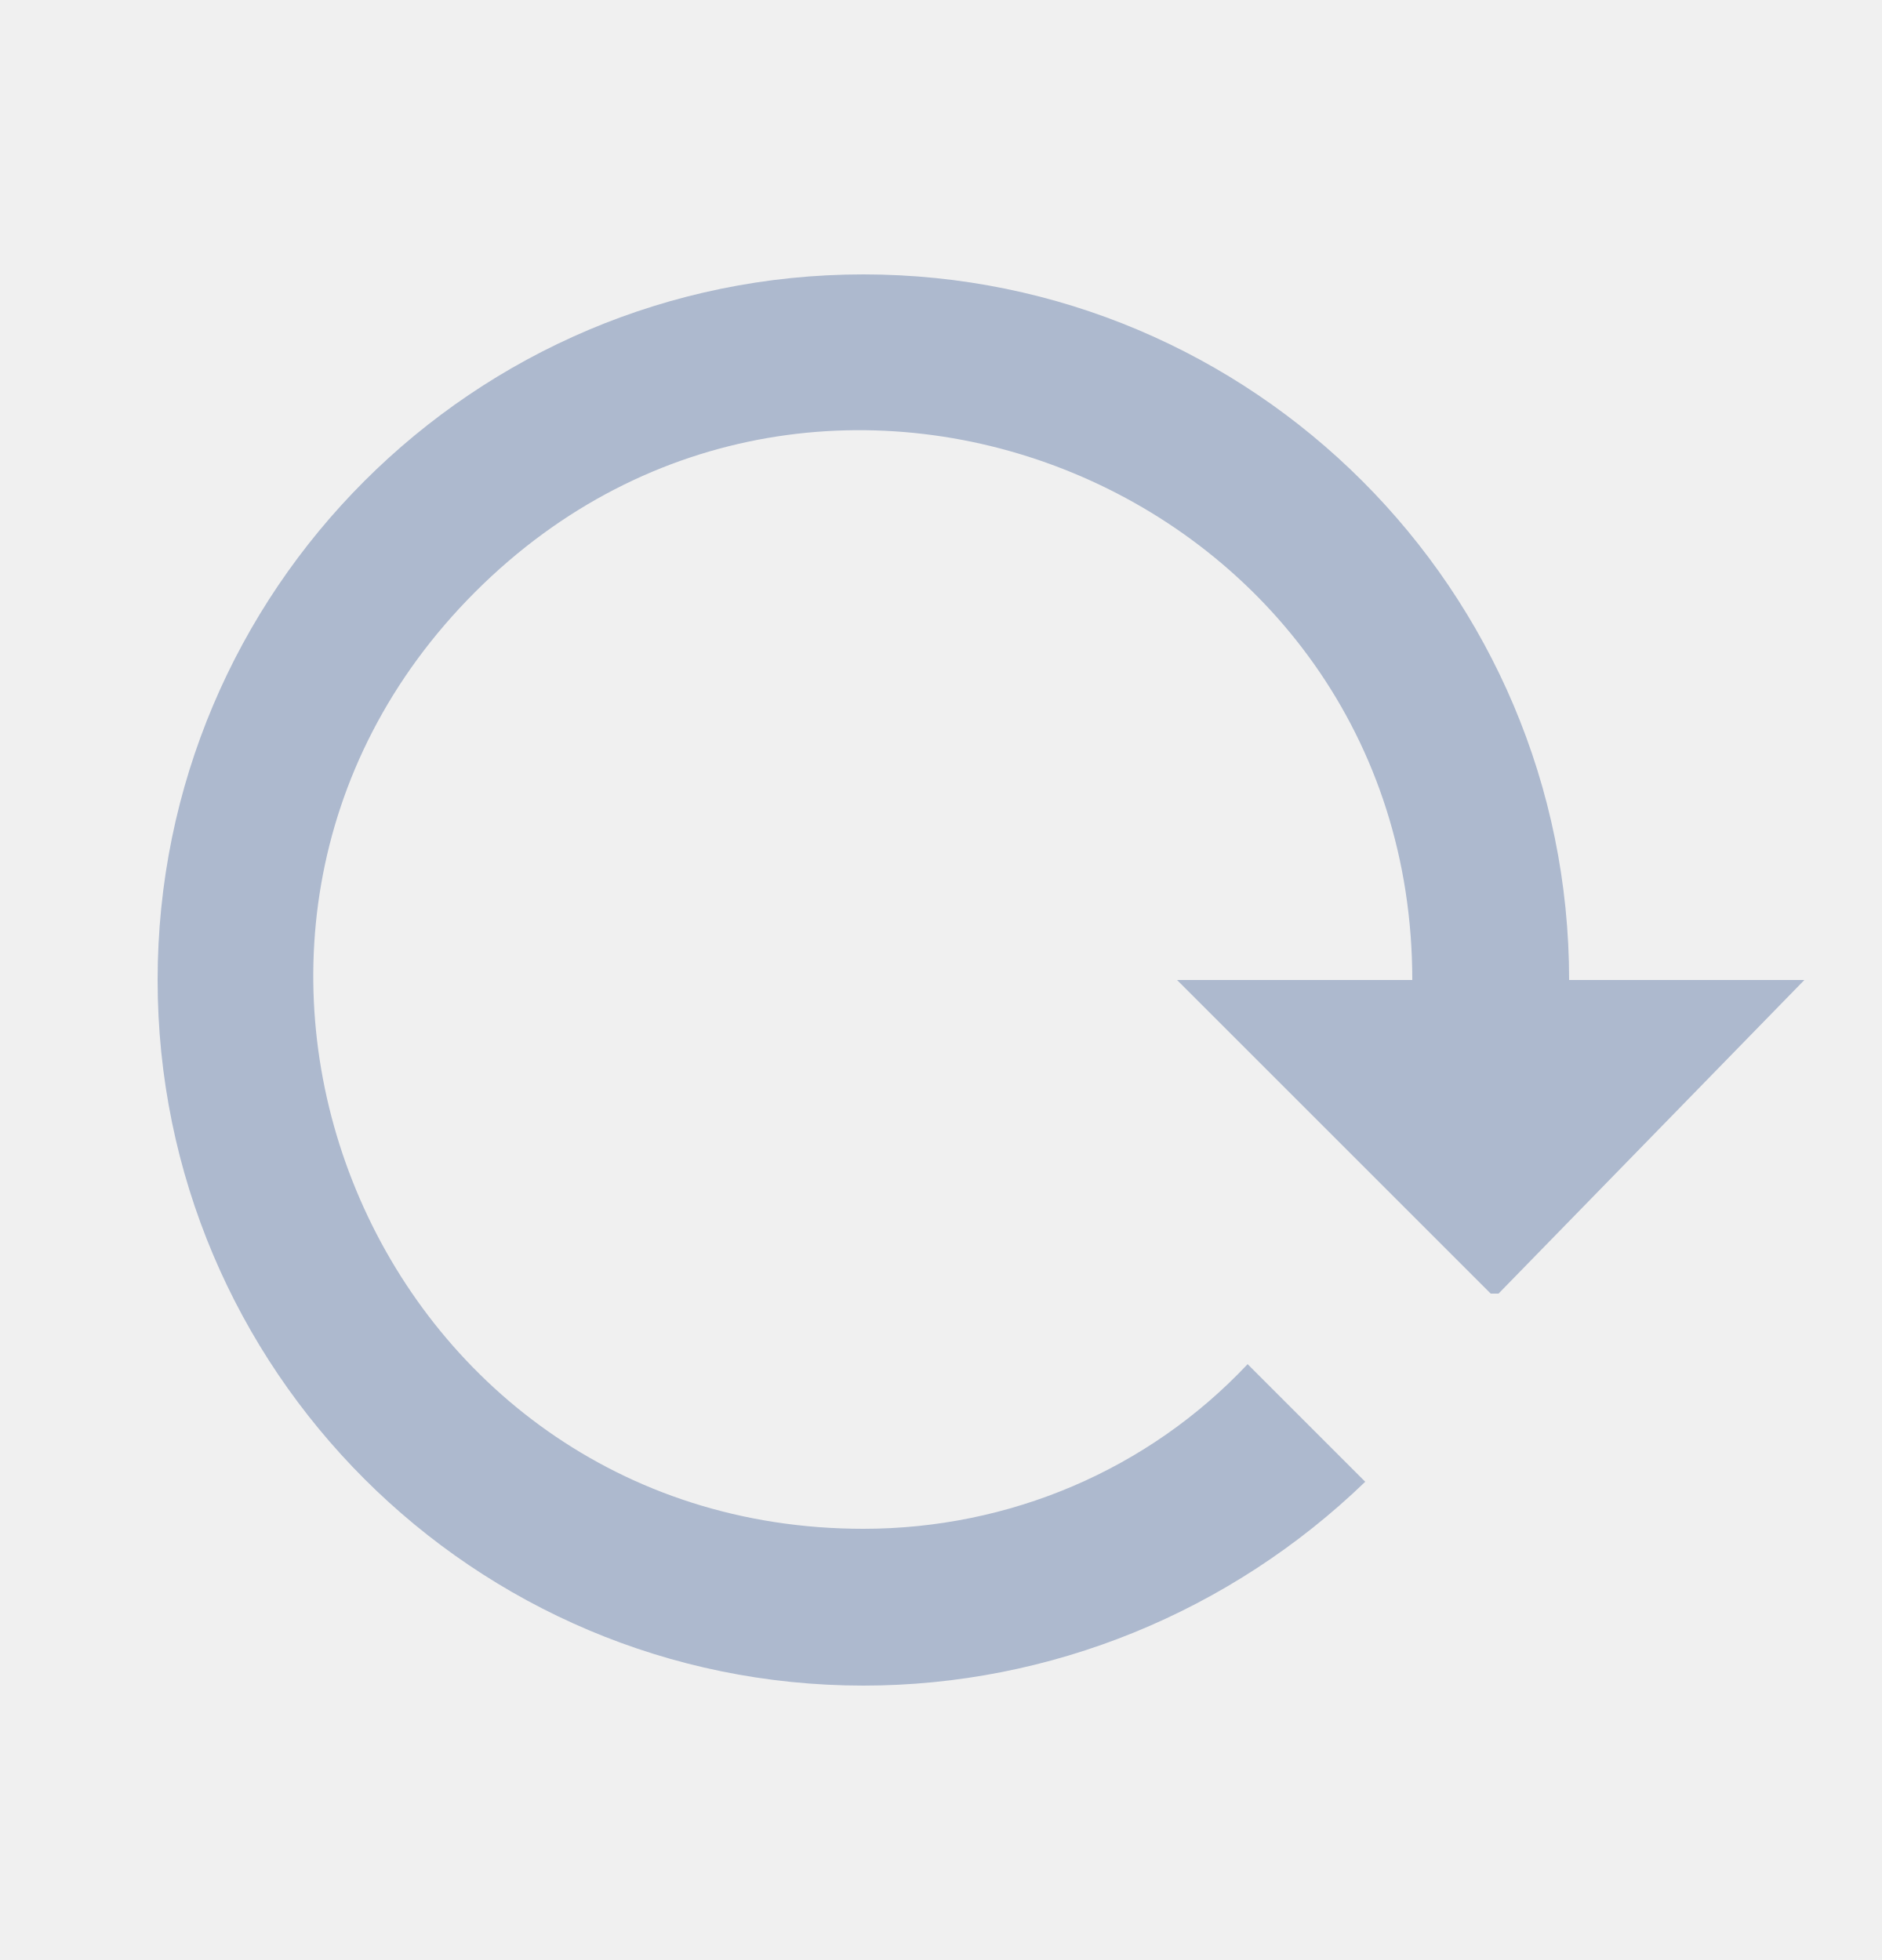
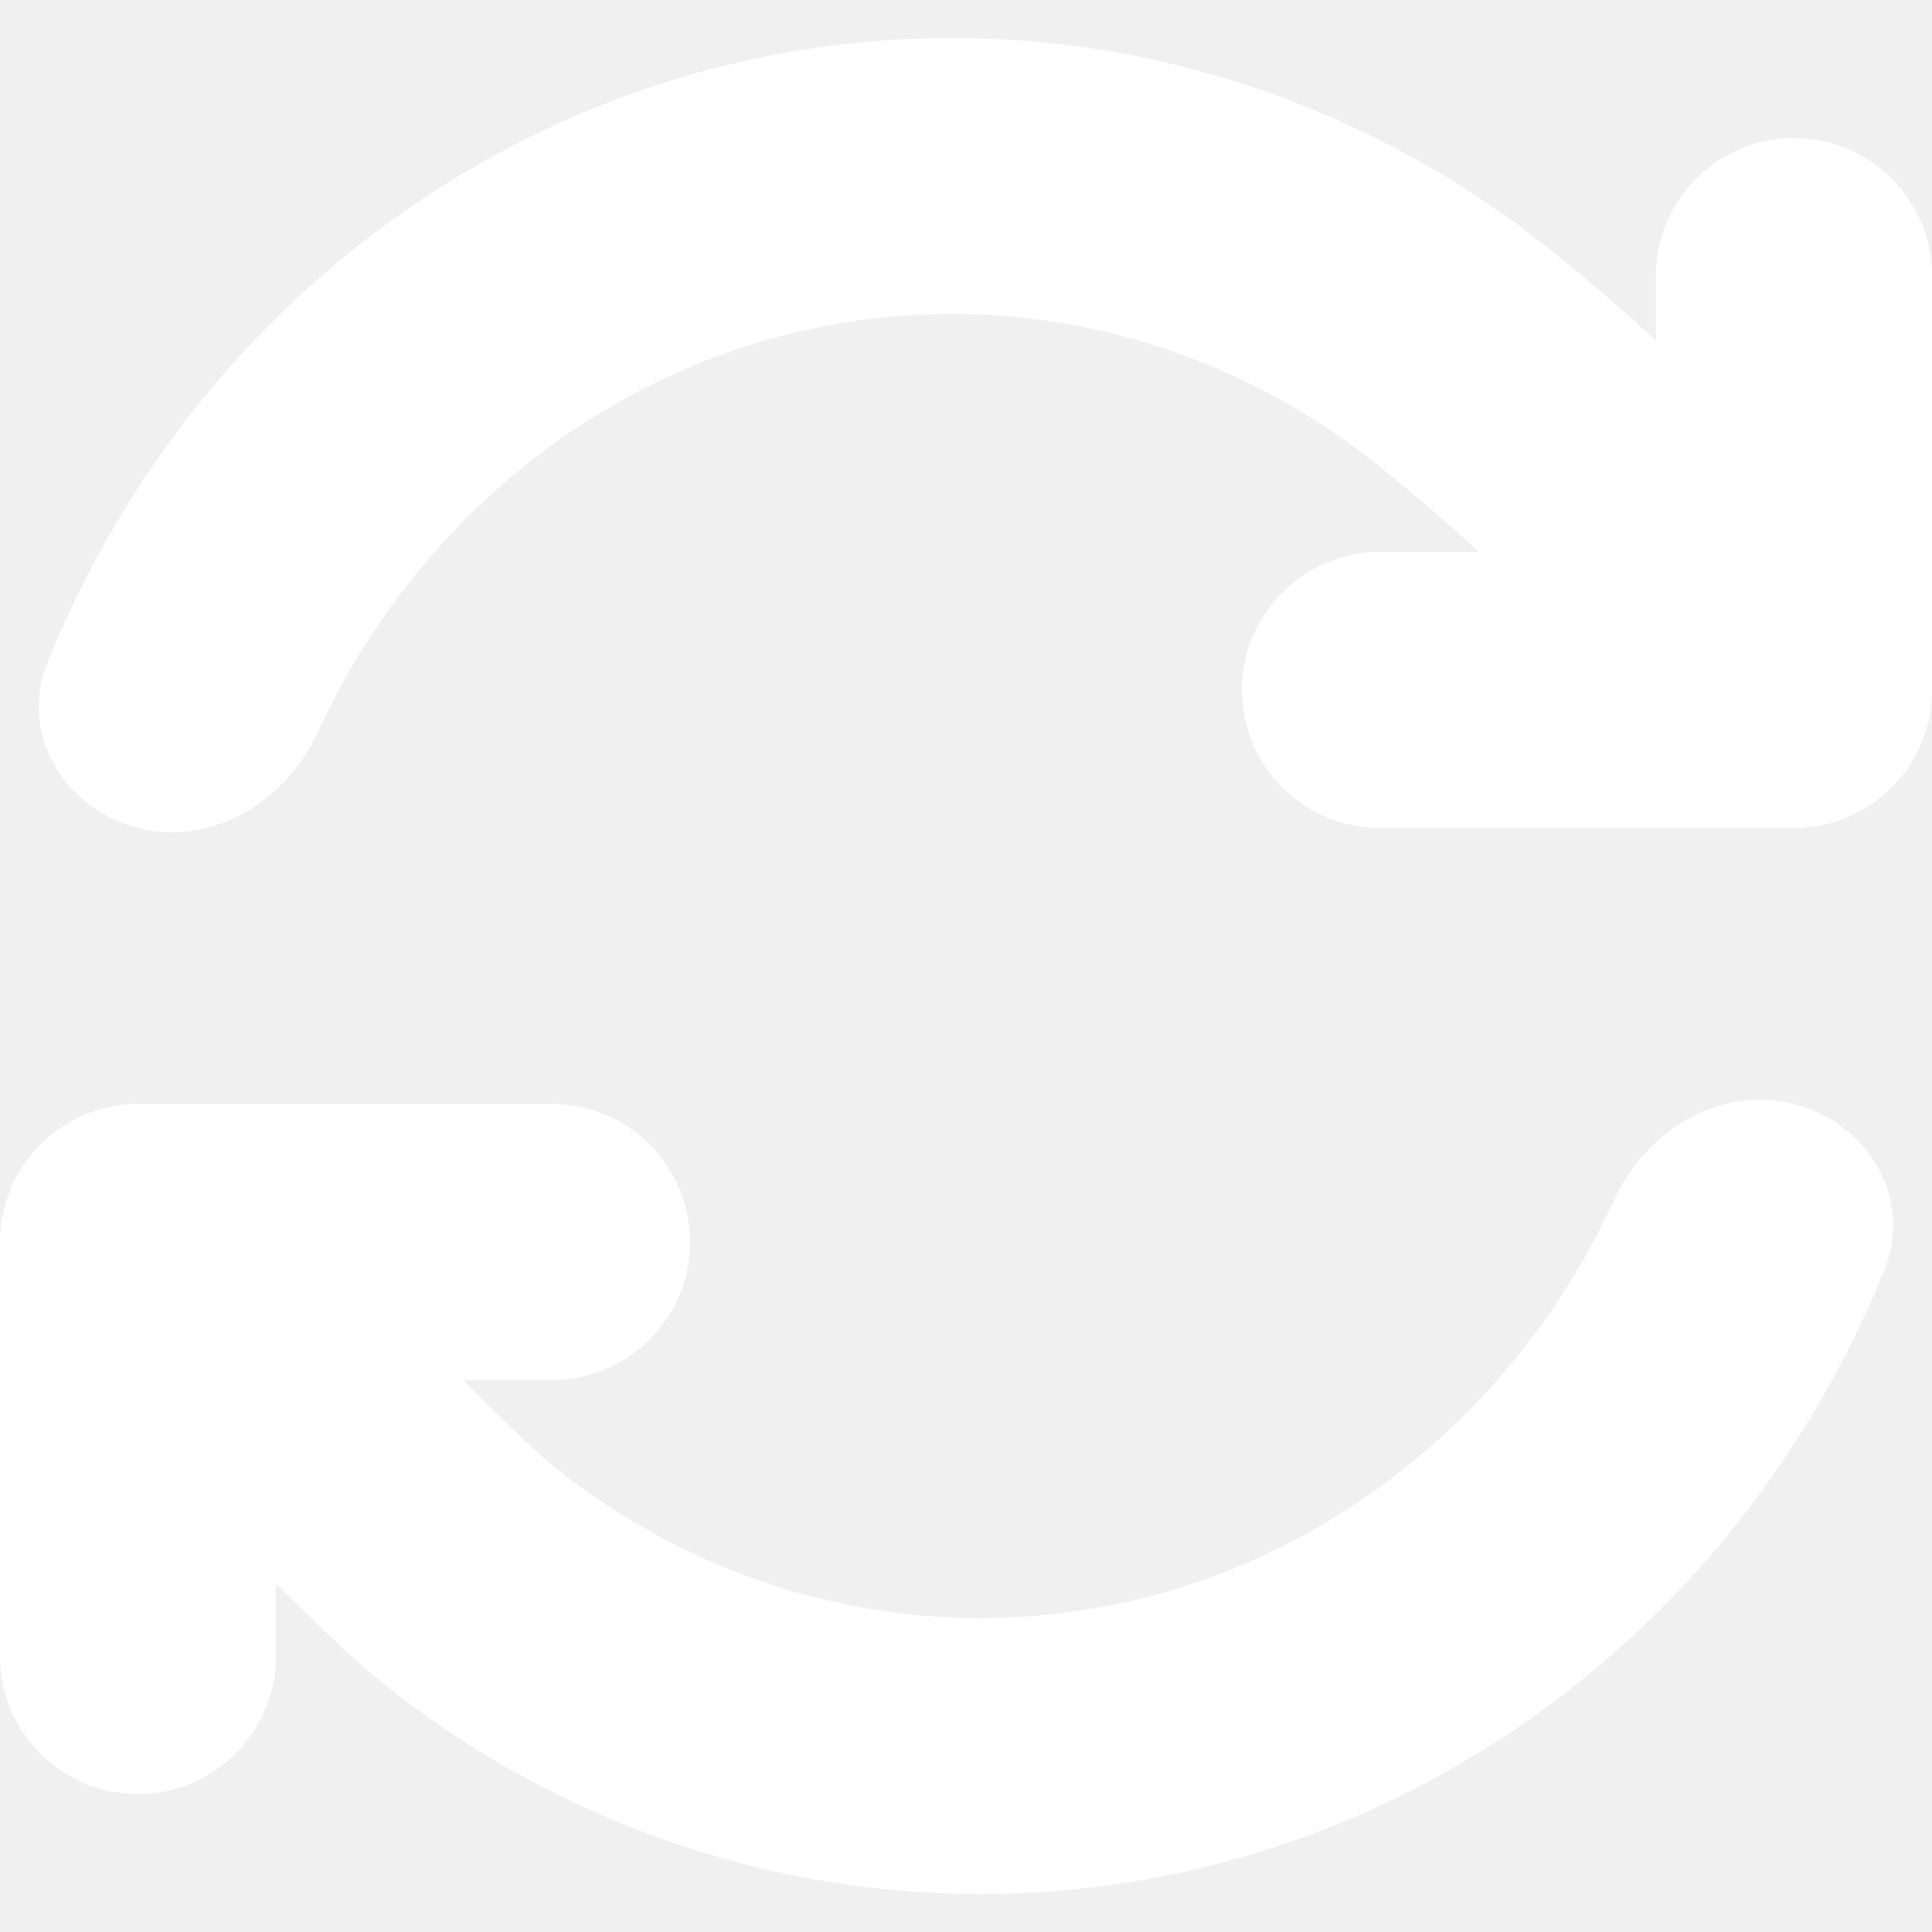
- <svg xmlns="http://www.w3.org/2000/svg" width="24" height="25" viewBox="0 0 24 25" fill="none">
-   <path d="M2.01 12.5C2.01 17.47 6.04 21.5 11.01 21.5C13.4 21.5 15.69 20.56 17.41 18.9L15.91 17.4C14.64 18.75 12.87 19.5 11.01 19.5C4.77 19.5 1.65 11.96 6.06 7.55C10.47 3.14 18.01 6.27 18.01 12.5H15.01L19.01 16.5H19.11L23.01 12.5H20.01C20.01 7.53 15.98 3.5 11.01 3.5C6.04 3.5 2.01 7.53 2.01 12.5Z" fill="#ADB9CE" />
+ <svg xmlns="http://www.w3.org/2000/svg" width="14" height="14" viewBox="0 0 14 14" fill="none">
+   <path fill-rule="evenodd" clip-rule="evenodd" d="M2.555 1.812C3.795 0.818 5.321 0.275 6.896 0.275C8.471 0.275 9.997 0.818 11.237 1.812C11.518 2.037 11.771 2.257 12 2.468V2C12 1.448 12.448 1 13 1C13.552 1 14 1.448 14 2V5C14 5.552 13.552 6 13 6H10C9.448 6 9 5.552 9 5C9 4.448 9.448 4 10 4H10.717C10.512 3.81 10.274 3.603 9.987 3.373C9.095 2.658 8.008 2.275 6.896 2.275C5.784 2.275 4.697 2.658 3.805 3.373C3.166 3.885 2.651 4.549 2.302 5.307C2.072 5.809 1.535 6.137 1 6C0.465 5.863 0.136 5.314 0.343 4.802C0.815 3.632 1.573 2.599 2.555 1.812Z" fill="white" />
+   <path fill-rule="evenodd" clip-rule="evenodd" d="M11.445 12.188C10.205 13.182 8.679 13.725 7.104 13.725C5.529 13.725 4.003 13.182 2.763 12.188C2.577 12.039 2.298 11.772 2 11.474L2 12C2 12.552 1.552 13 1 13C0.448 13 2.34318e-06 12.552 1.97888e-06 12L0 9C-3.64302e-07 8.448 0.448 8 1 8H4C4.552 8 5 8.448 5 9C5 9.552 4.552 10 4 10H3.355C3.658 10.305 3.896 10.533 4.013 10.627C4.905 11.342 5.992 11.725 7.104 11.725C8.216 11.725 9.303 11.342 10.194 10.627C10.834 10.115 11.349 9.451 11.697 8.693C11.928 8.191 12.465 7.863 13 8C13.535 8.137 13.864 8.686 13.657 9.198C13.185 10.368 12.427 11.402 11.445 12.188Z" fill="white" />
</svg>
